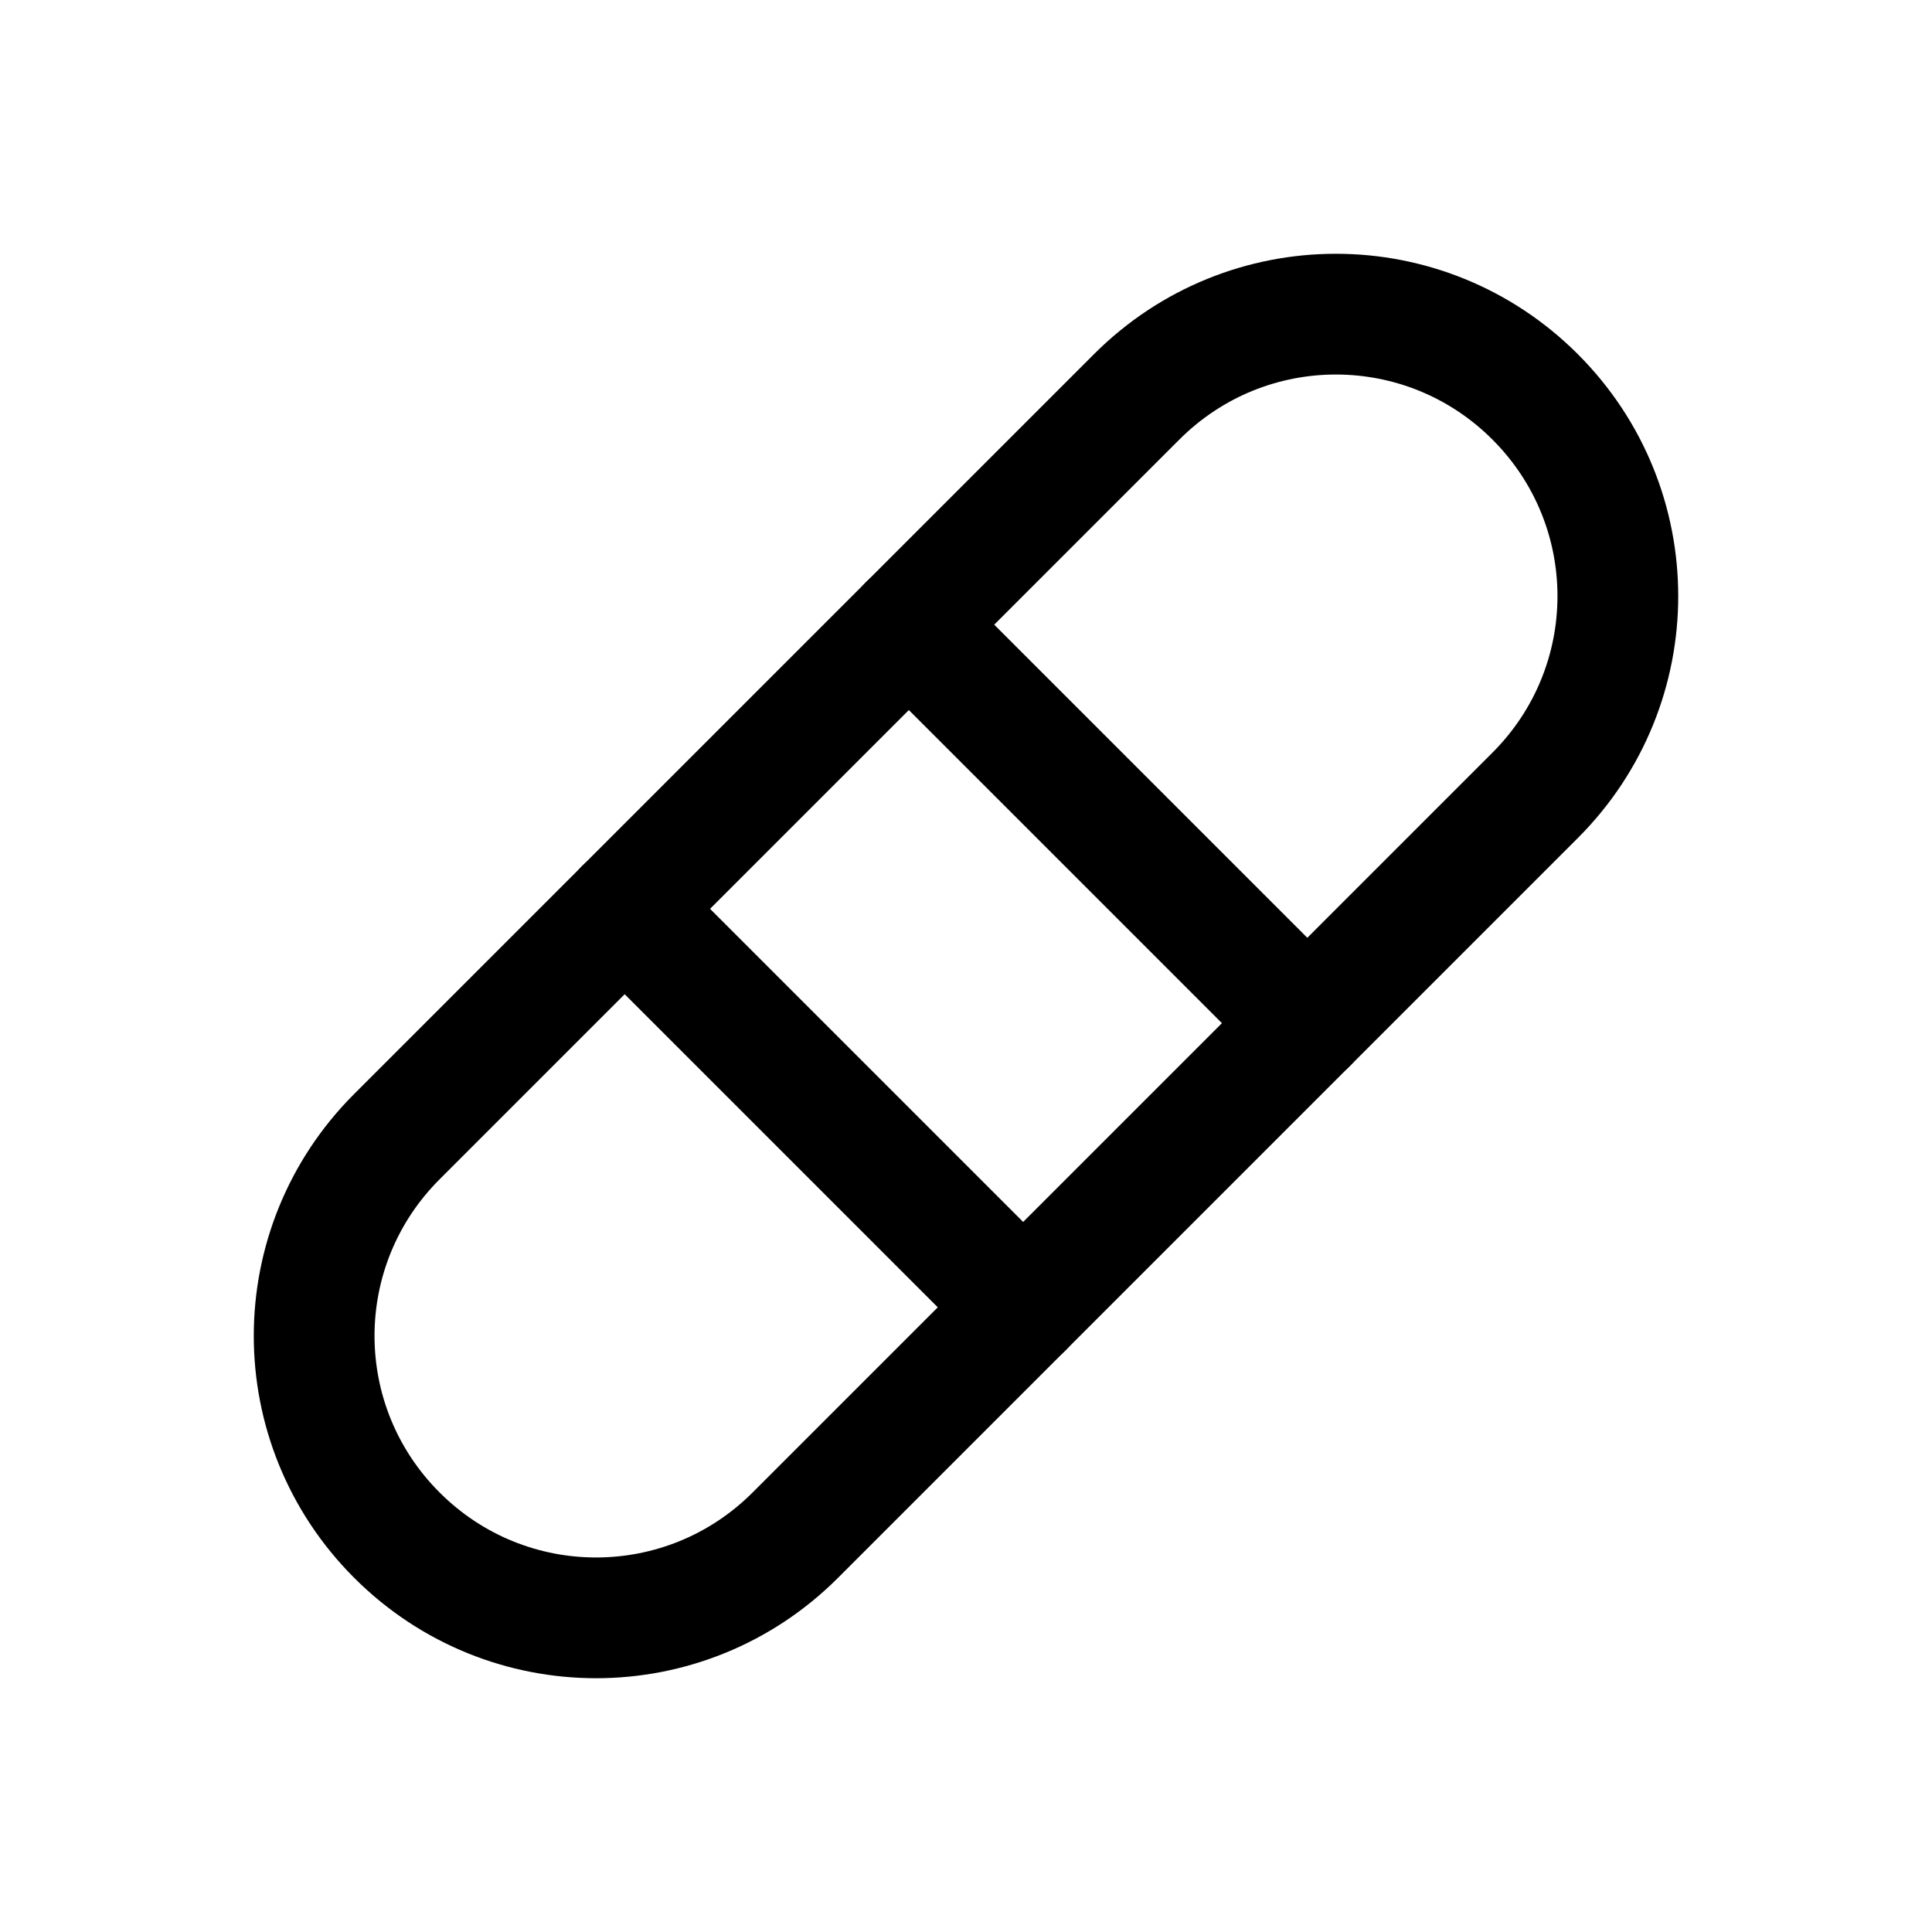
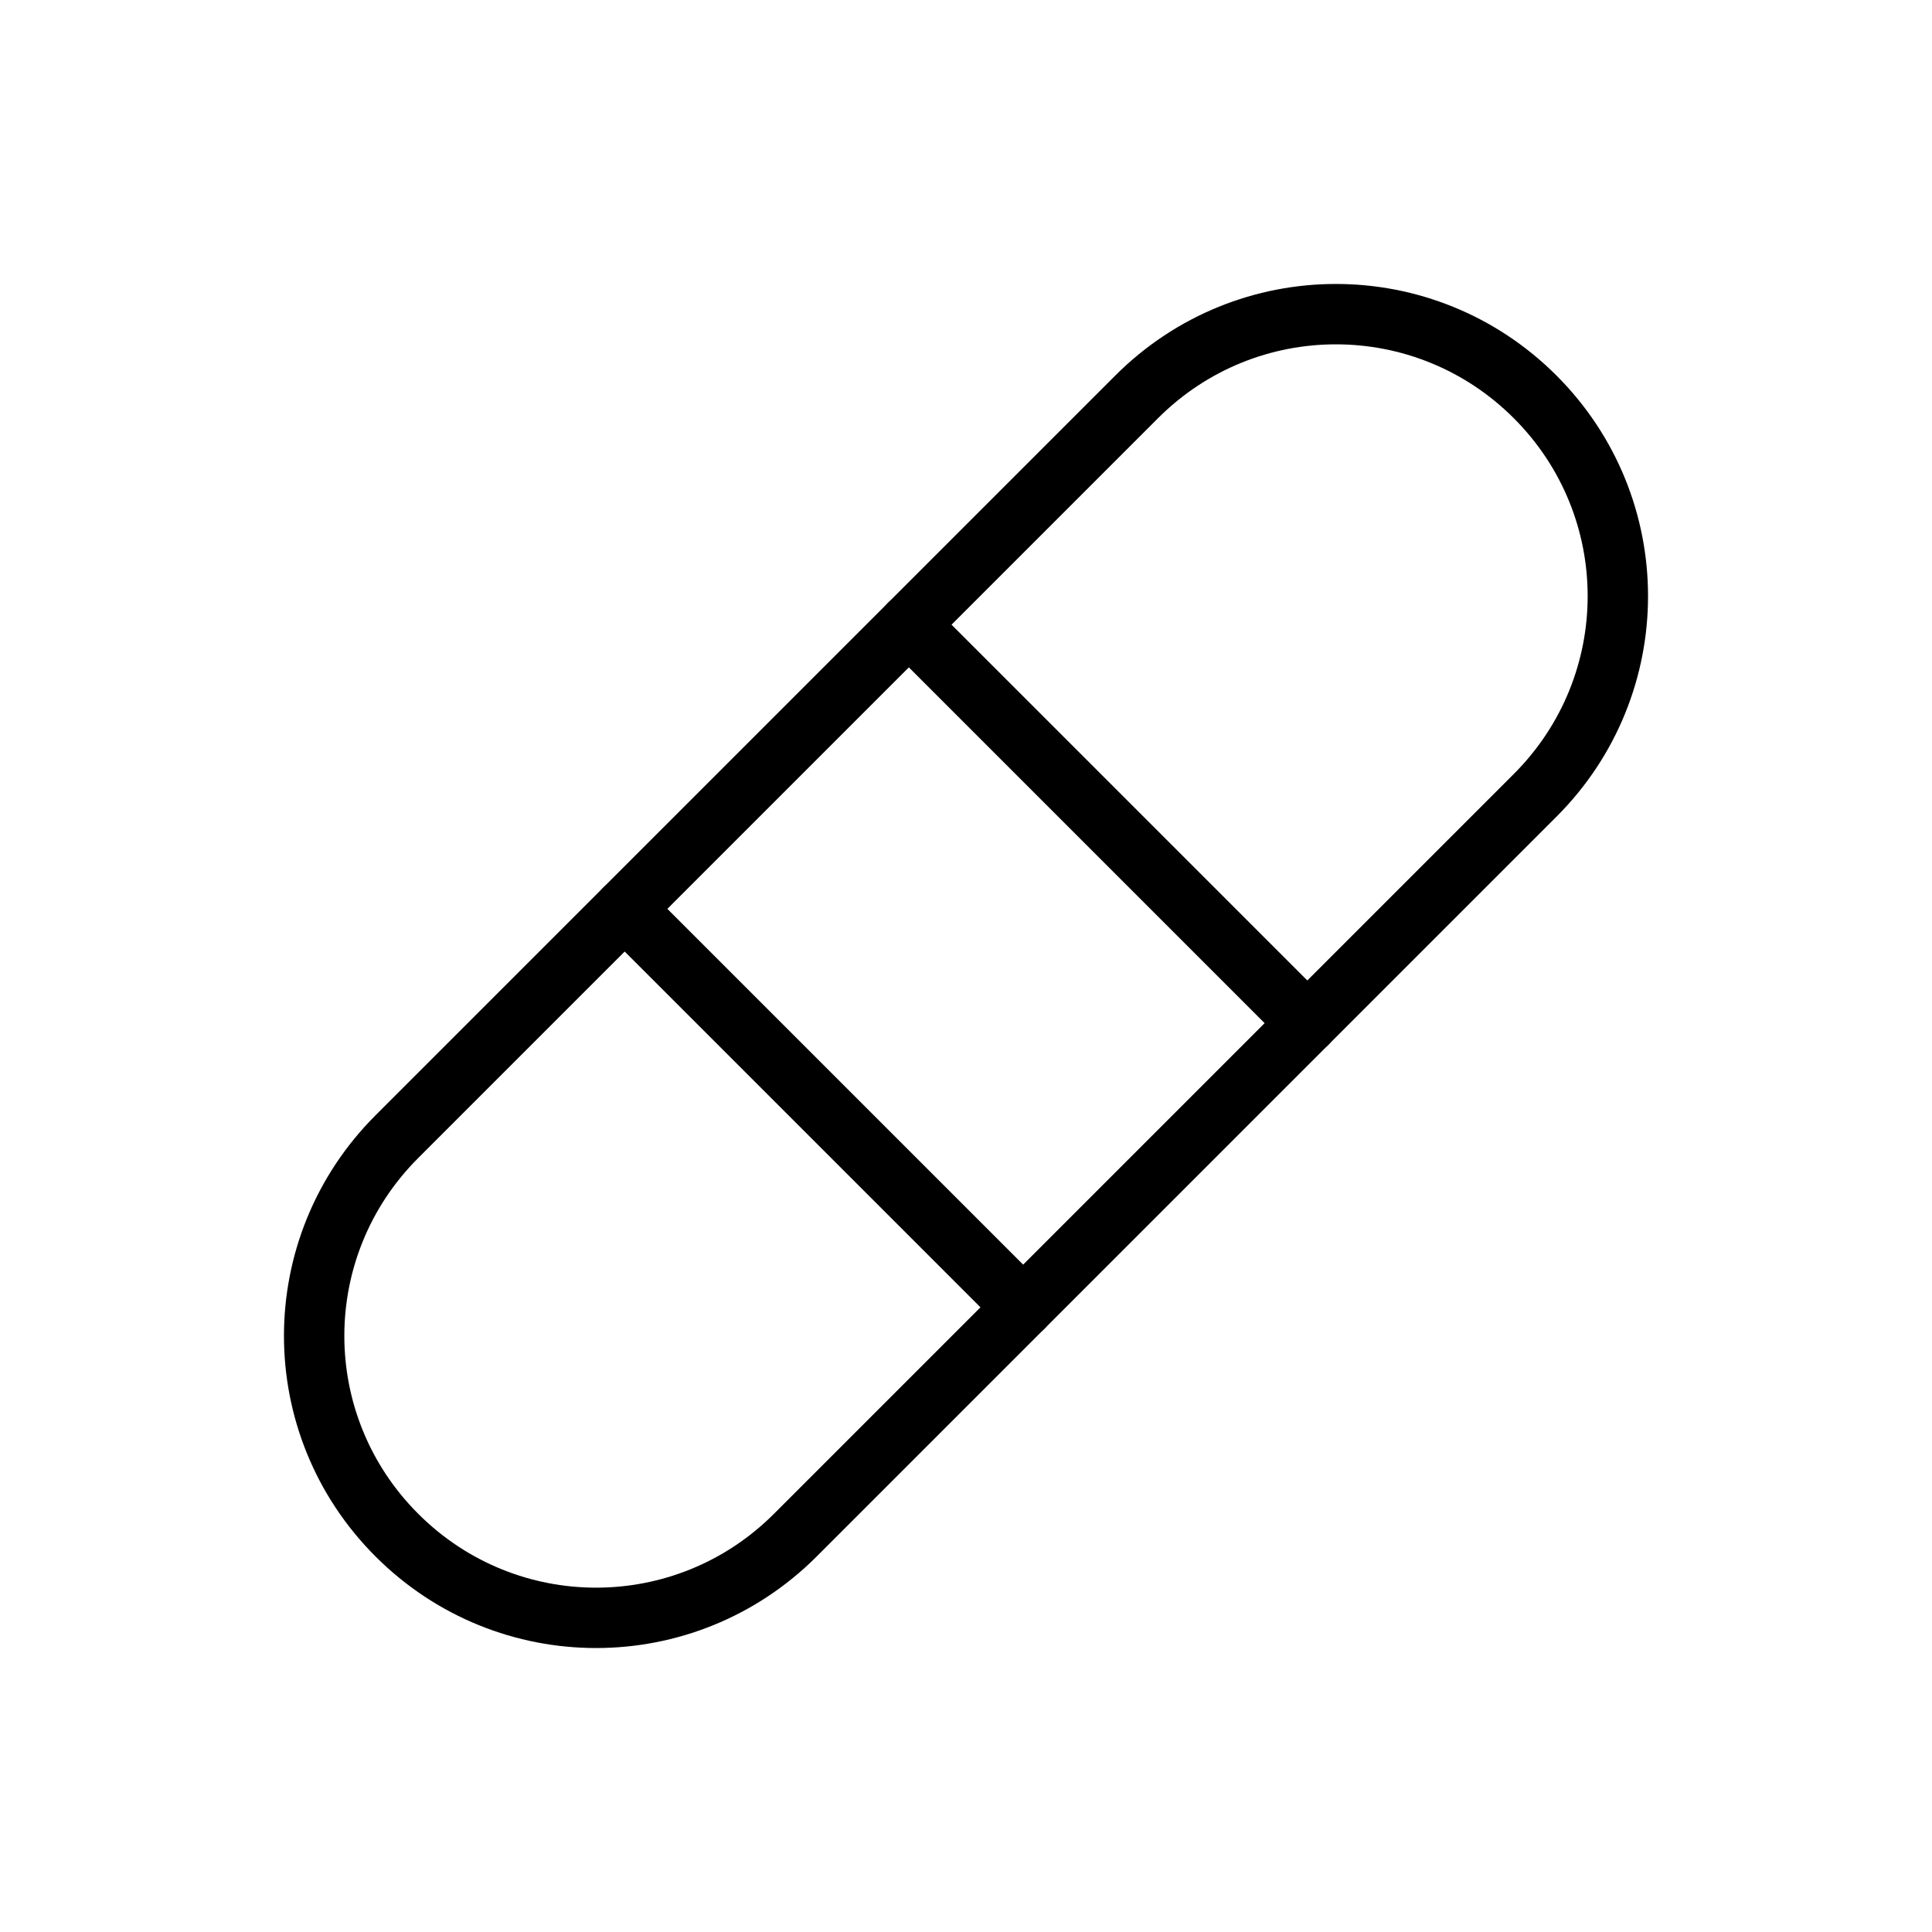
- <svg xmlns="http://www.w3.org/2000/svg" viewBox="0 0 24 24" fill="none" stroke="currentColor" stroke-width="1.5" stroke-linecap="round" stroke-linejoin="round" data-motion="stick">
+ <svg xmlns="http://www.w3.org/2000/svg" viewBox="0 0 24 24" fill="none" stroke="currentColor" stroke-width="0.75" stroke-linecap="round" stroke-linejoin="round" data-motion="stick">
  <path data-ox="12" data-oy="12" data-c1="1" data-k1="1" data-w1="0.6" data-s1="0.1" data-c2="1" data-k2="2" data-t2="0.2" data-w2="0.8" data-r2="4" d="M9.88,19.07c-1.37,1.37 -3.58,1.37 -4.95,0v0c-1.37,-1.37 -1.37,-3.58 0,-4.95l9.19,-9.19c1.37,-1.37 3.58,-1.37 4.95,0v0c1.37,1.37 1.37,3.58 0,4.95z" />
  <path data-ox="12" data-oy="12" data-c1="1" data-k1="1" data-w1="0.6" data-s1="0.1" data-c2="1" data-k2="2" data-t2="0.2" data-w2="0.8" data-r2="4" d="M7.76,11.29l4.95,4.95" />
  <path data-ox="12" data-oy="12" data-c1="1" data-k1="1" data-w1="0.6" data-s1="0.1" data-c2="1" data-k2="2" data-t2="0.2" data-w2="0.8" data-r2="4" d="M11.29,7.76l4.95,4.95" />
</svg>
